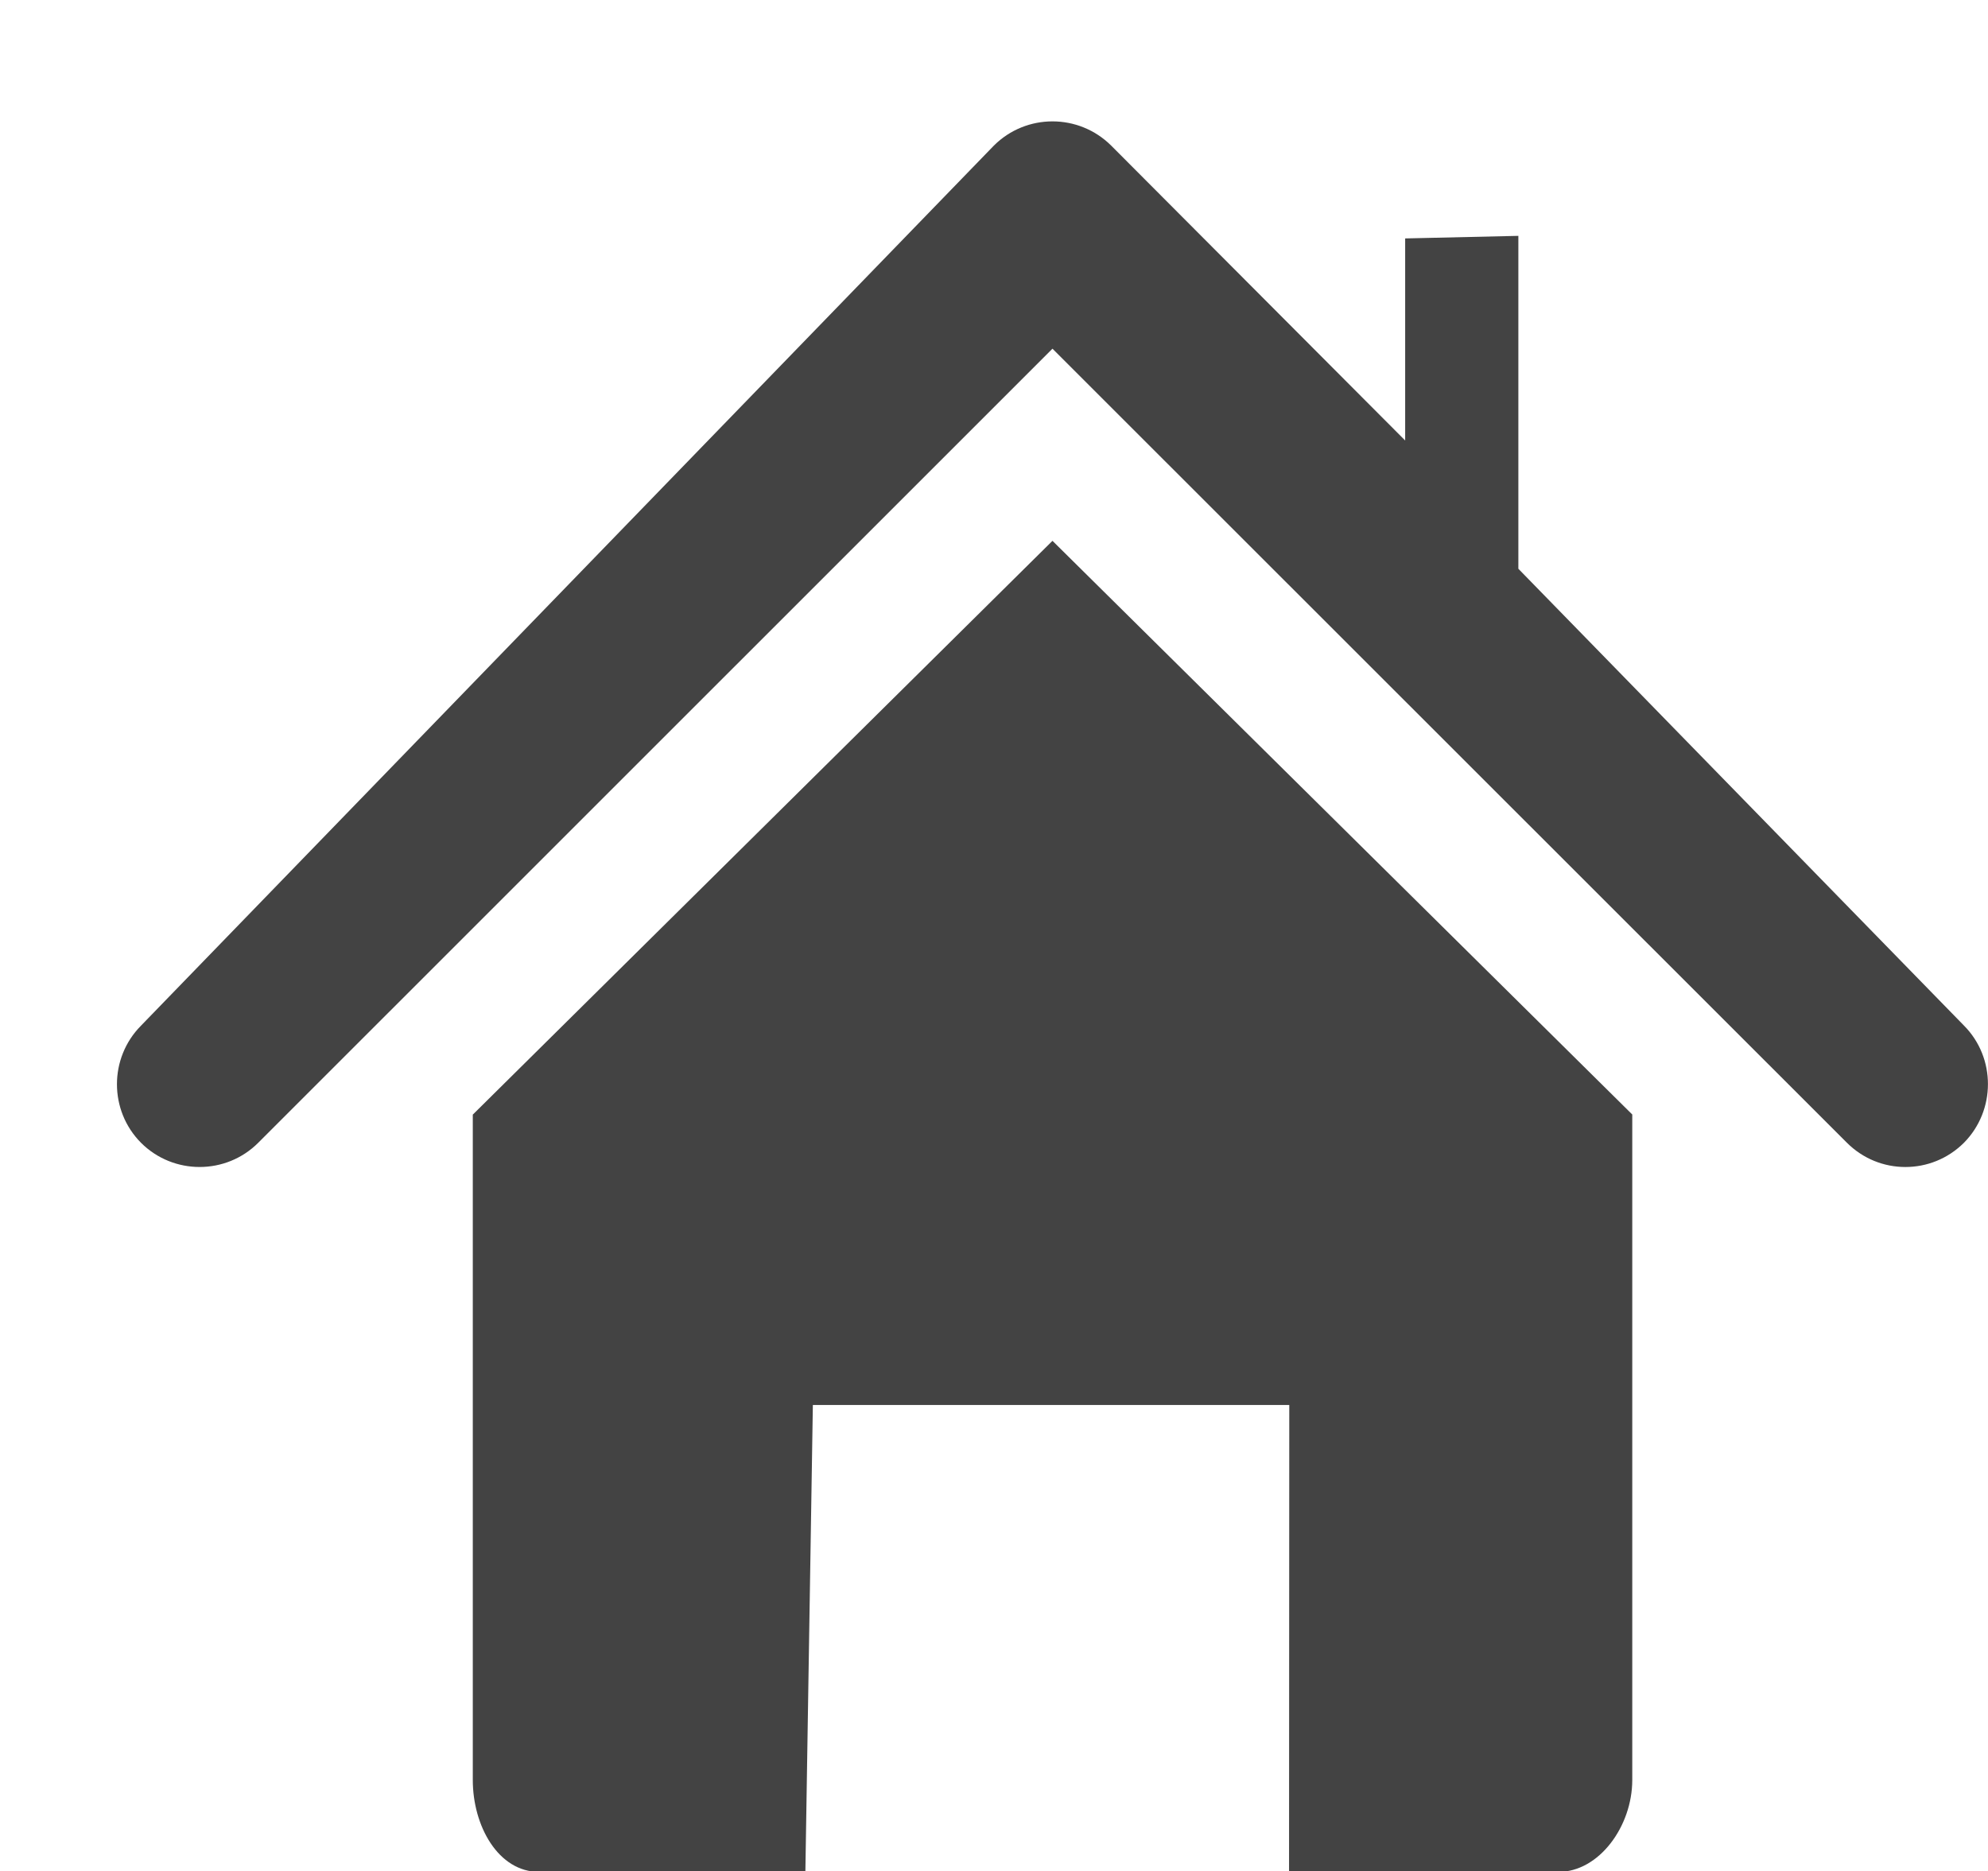
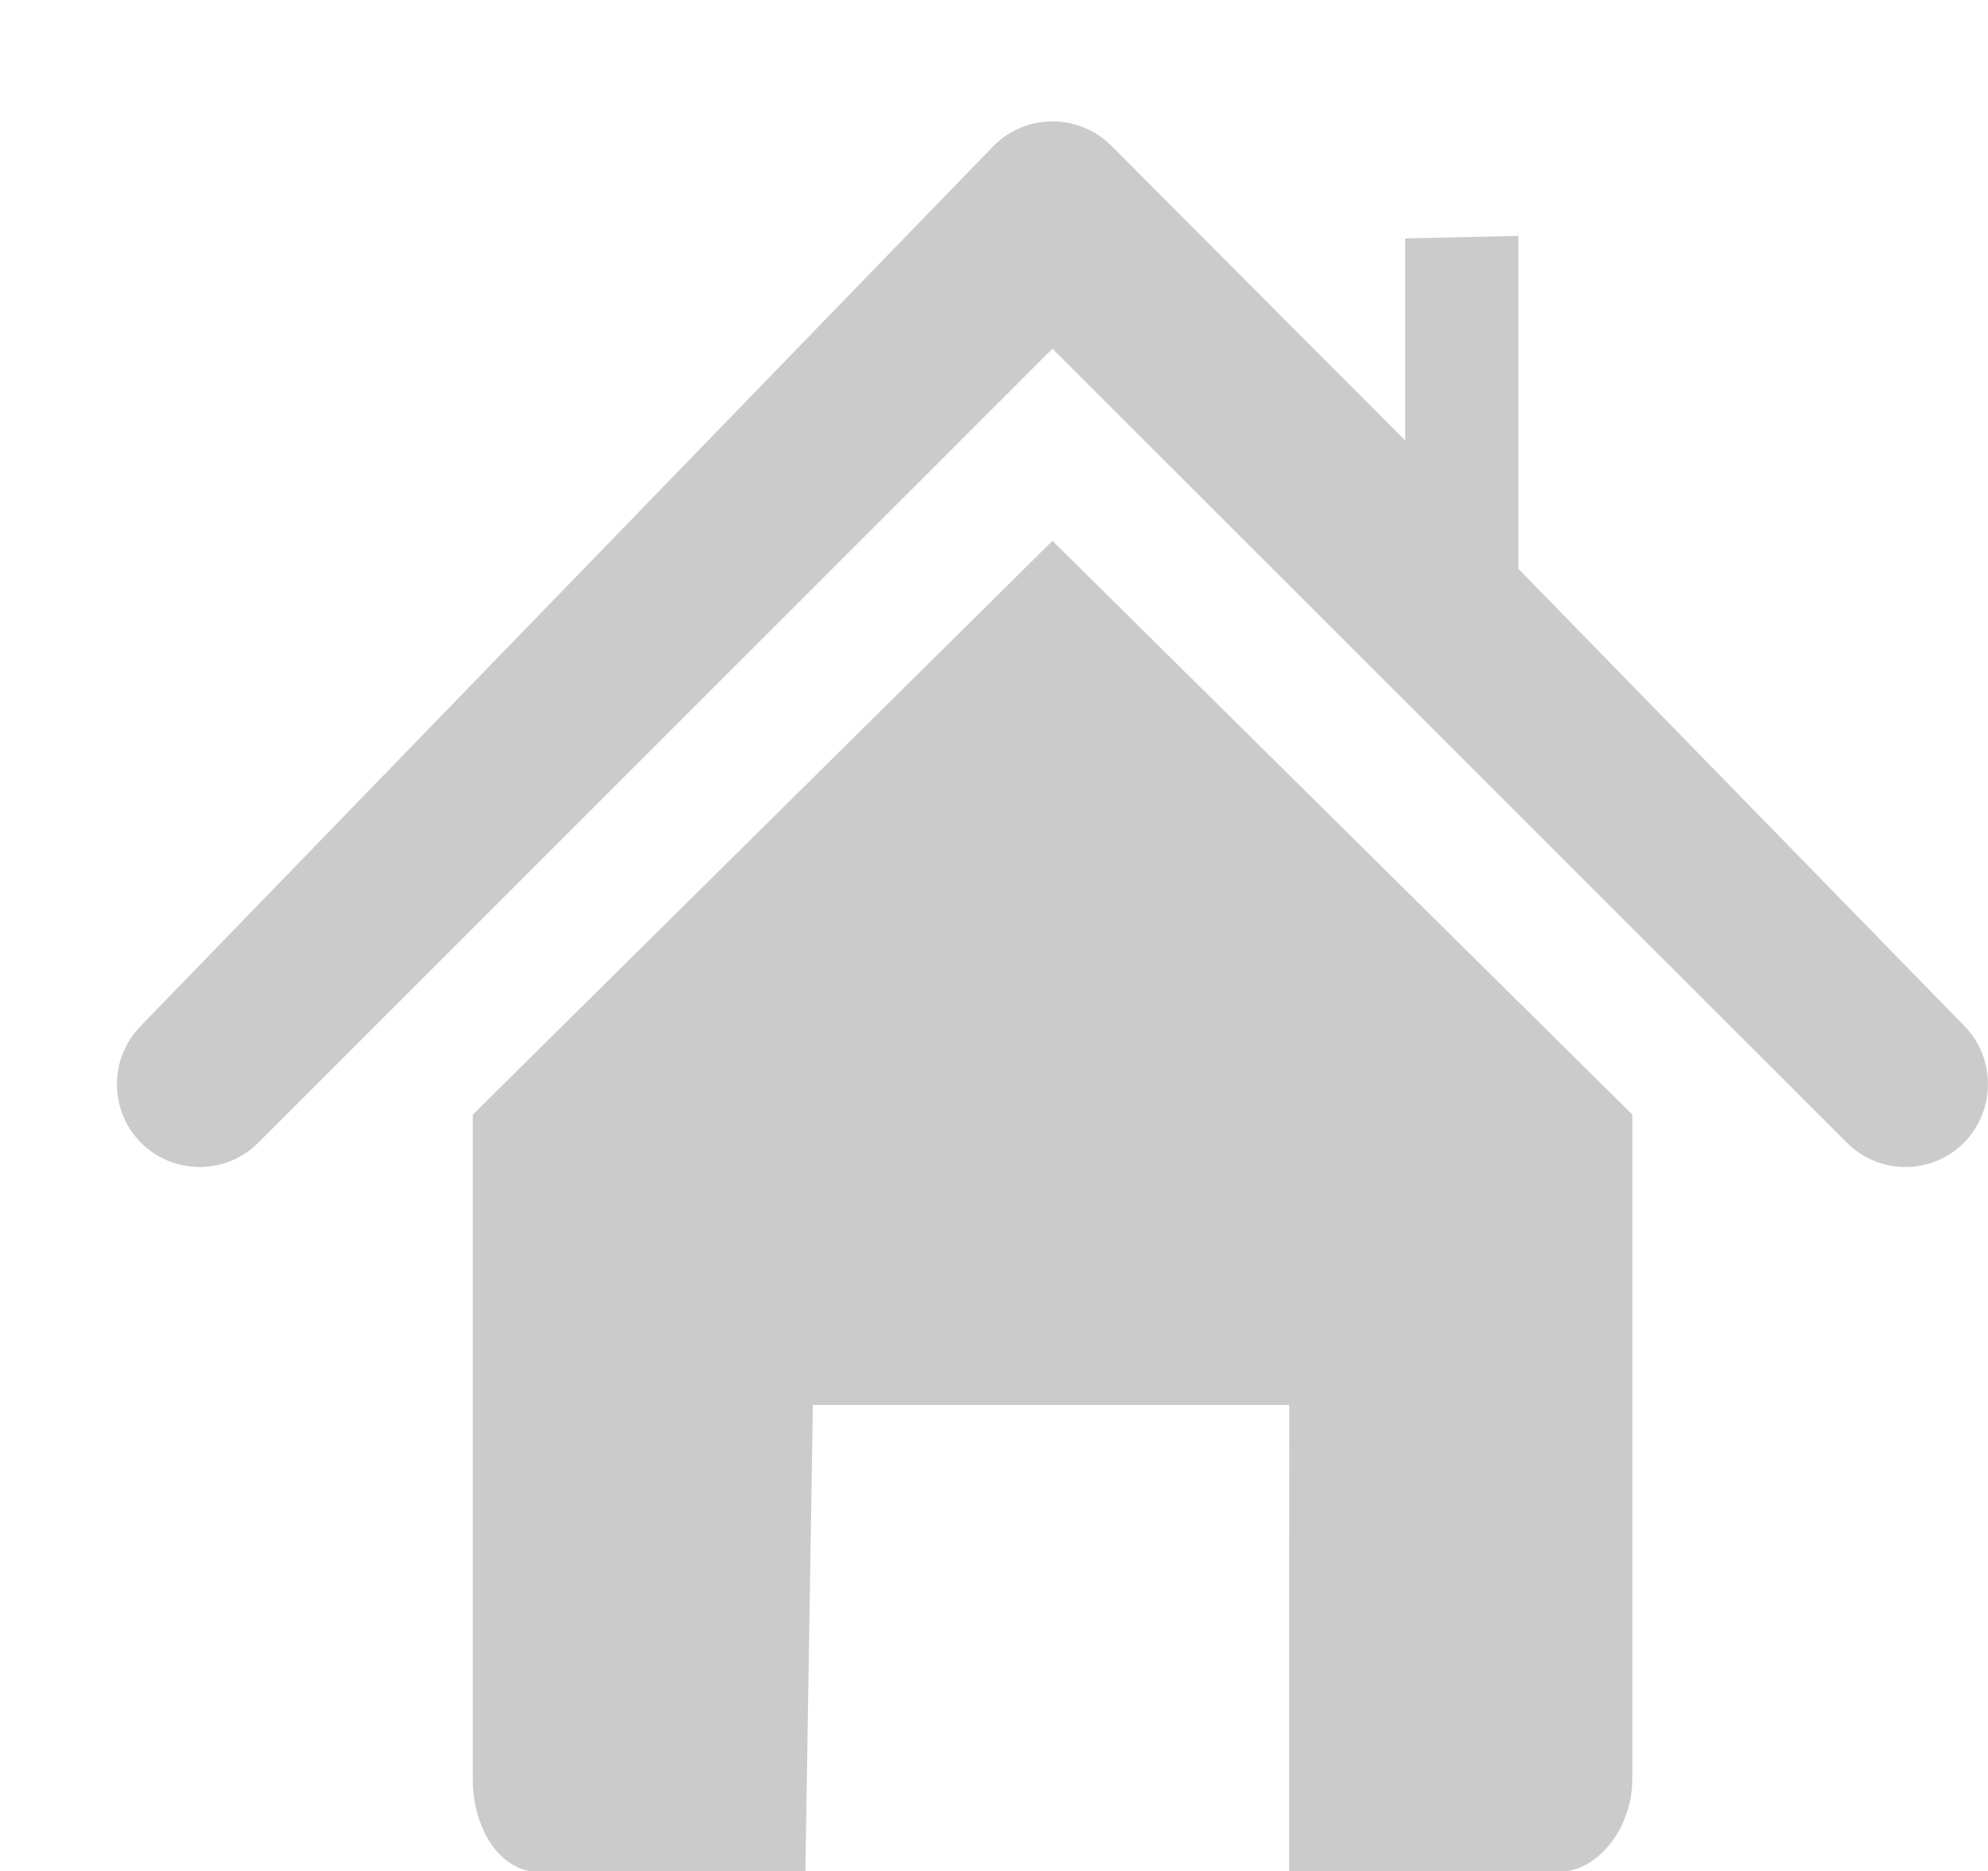
<svg xmlns="http://www.w3.org/2000/svg" viewBox="0 0 17 16" version="1.1" class="si-glyph si-glyph-house">
  <defs />
  <g stroke="none" stroke-width="1" fill="none" fill-rule="evenodd">
-     <g transform="translate(1, 1)" fill="#434343">
+     <g transform="translate(1, 1)" fill="#cbcbcb">
      <path d="M15.794,7.77 L11.984,3.864 L11.984,1.017 L11.016,1.039 L11.016,2.767 L8.502,0.245 C8.224,-0.031 7.776,-0.031 7.499,0.245 L0.206,7.771 C-0.069,8.048 -0.068,8.498 0.206,8.773 C0.482,9.049 0.933,9.049 1.209,8.772 L8,1.982 L14.793,8.772 C14.931,8.91 15.111,8.98 15.293,8.98 C15.474,8.98 15.654,8.912 15.794,8.773 C16.068,8.496 16.068,8.045 15.794,7.77 L15.794,7.77 Z" class="si-glyph-fill" />
      <path d="M3.043,8.532 L3.043,14.222 C3.043,14.616 3.261,15.008 3.61,15.008 L5.887,15.008 L5.951,11.015 L10.025,11.015 L10.023,15.008 L12.326,15.008 C12.675,15.008 12.958,14.617 12.958,14.222 L12.958,8.531 L8,3.625 L3.043,8.532 L3.043,8.532 Z" class="si-glyph-fill" />
    </g>
  </g>
</svg>
